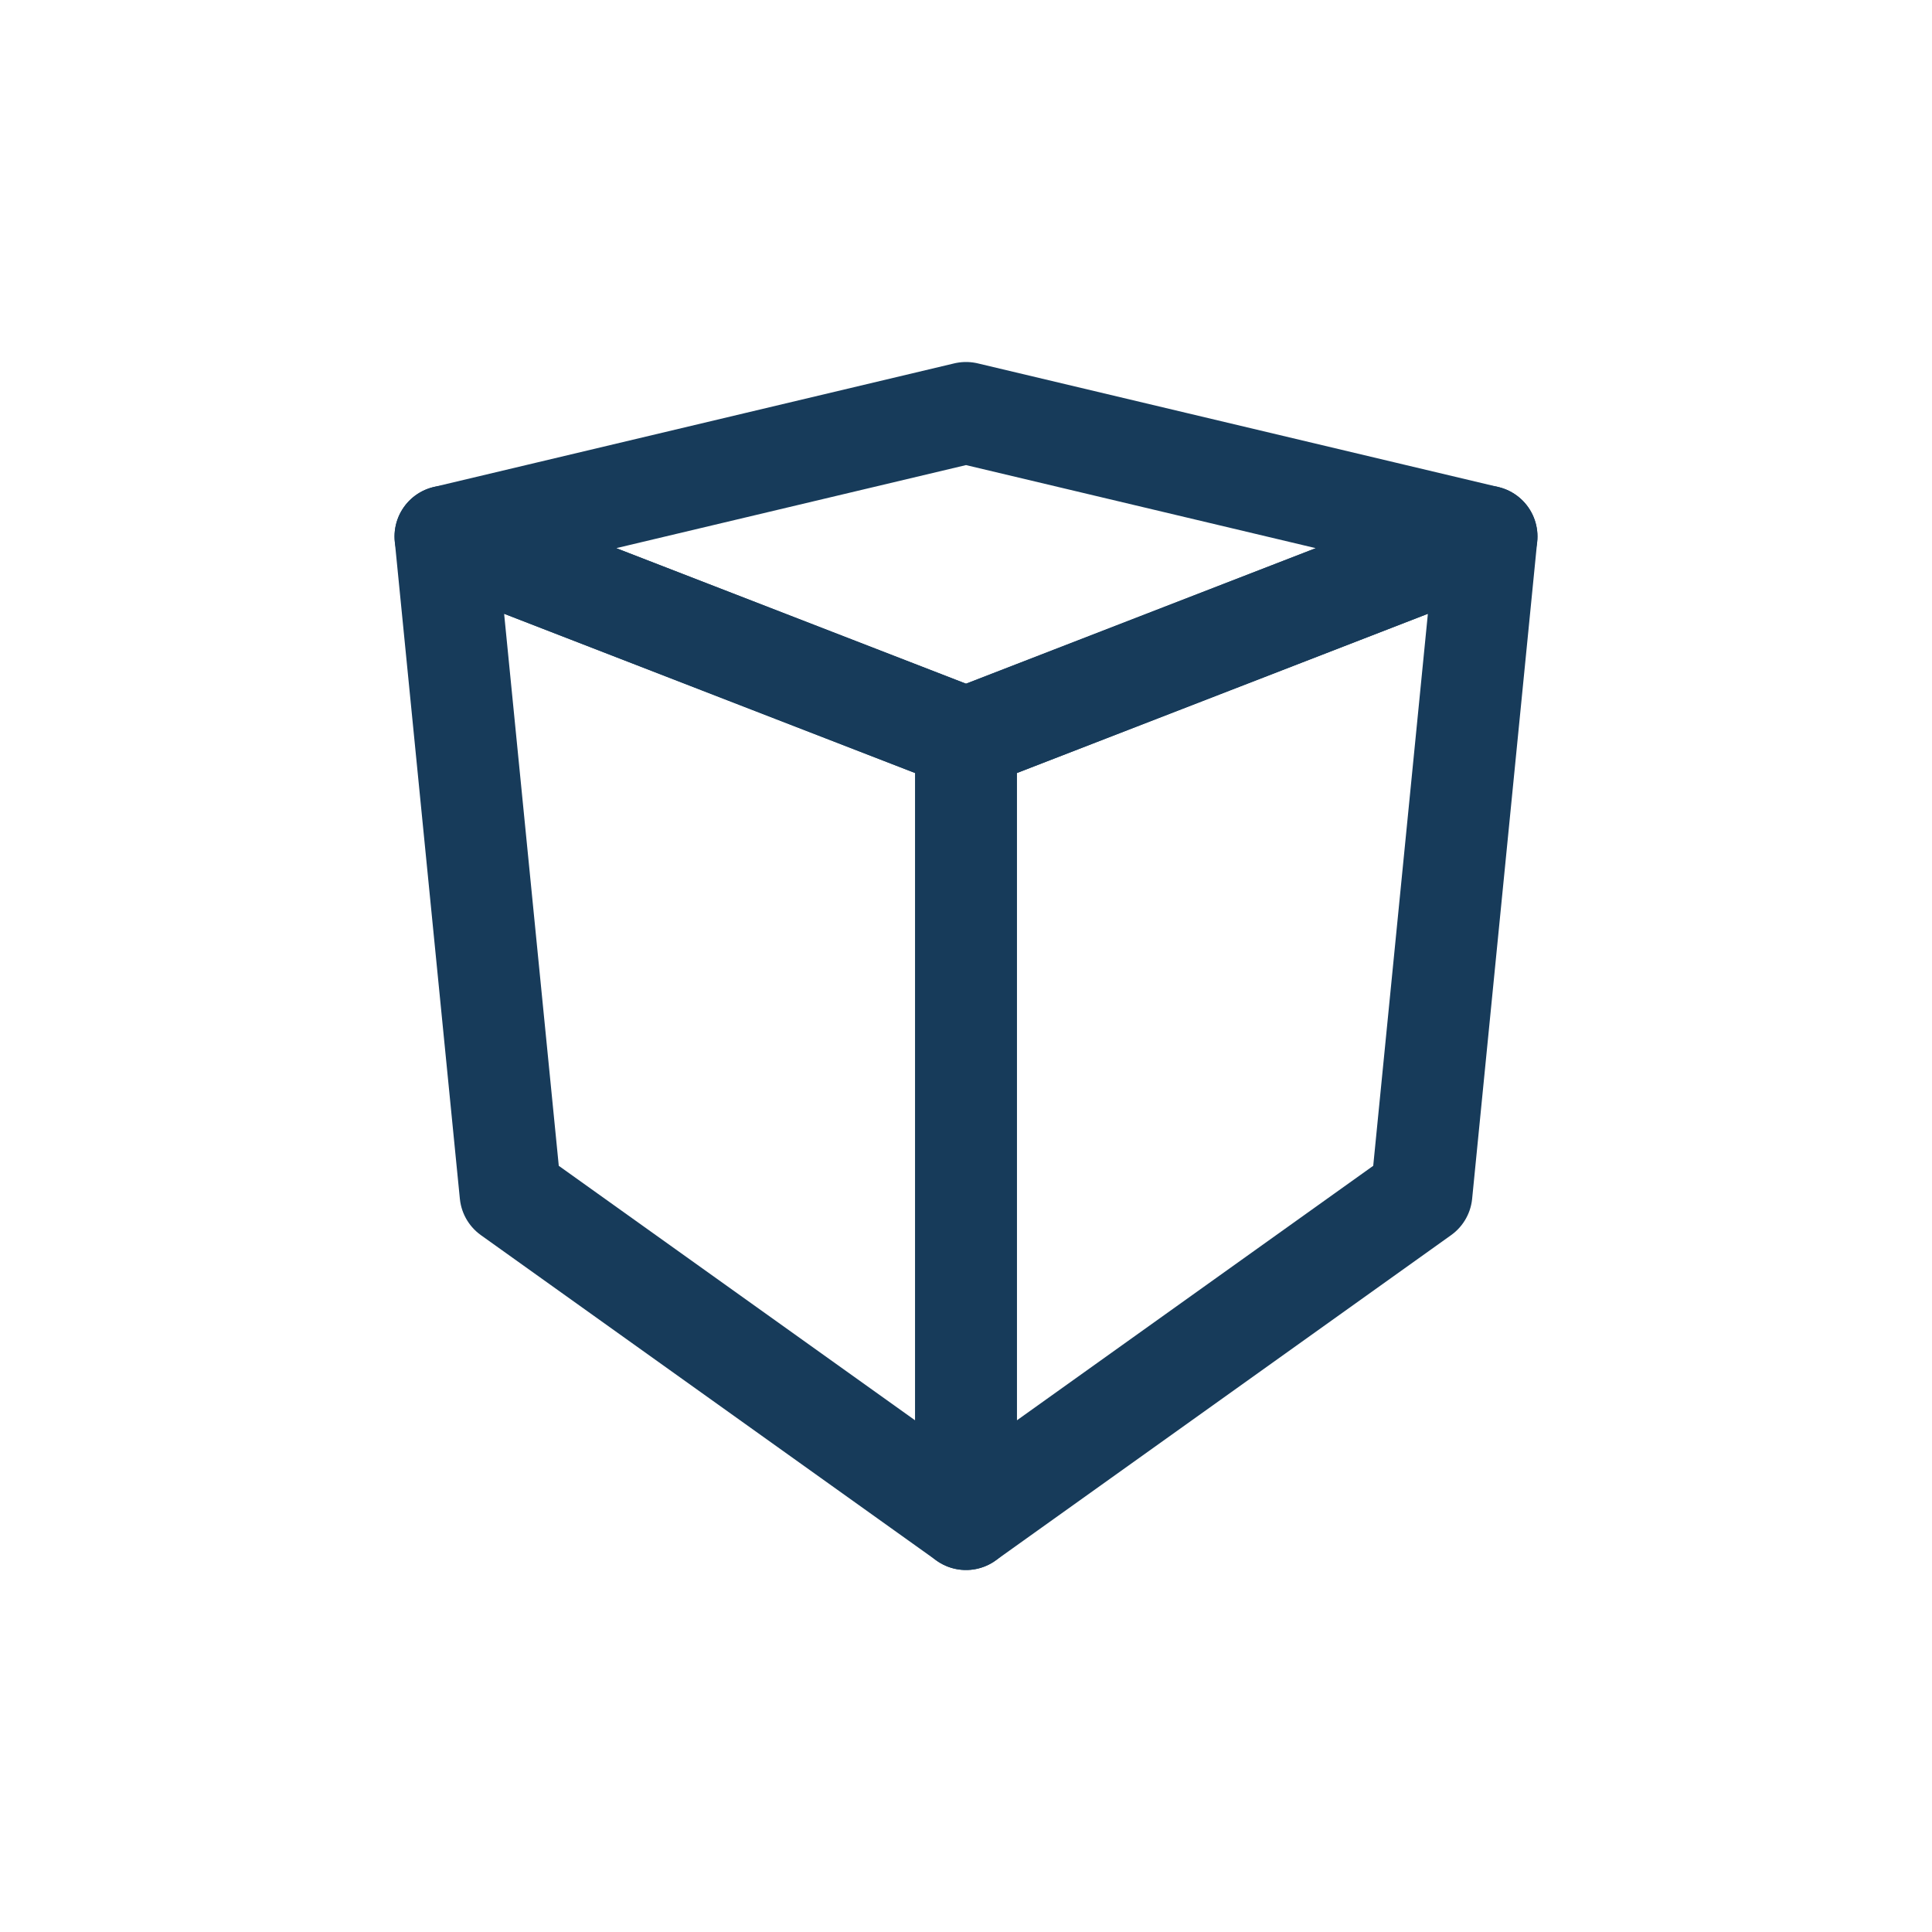
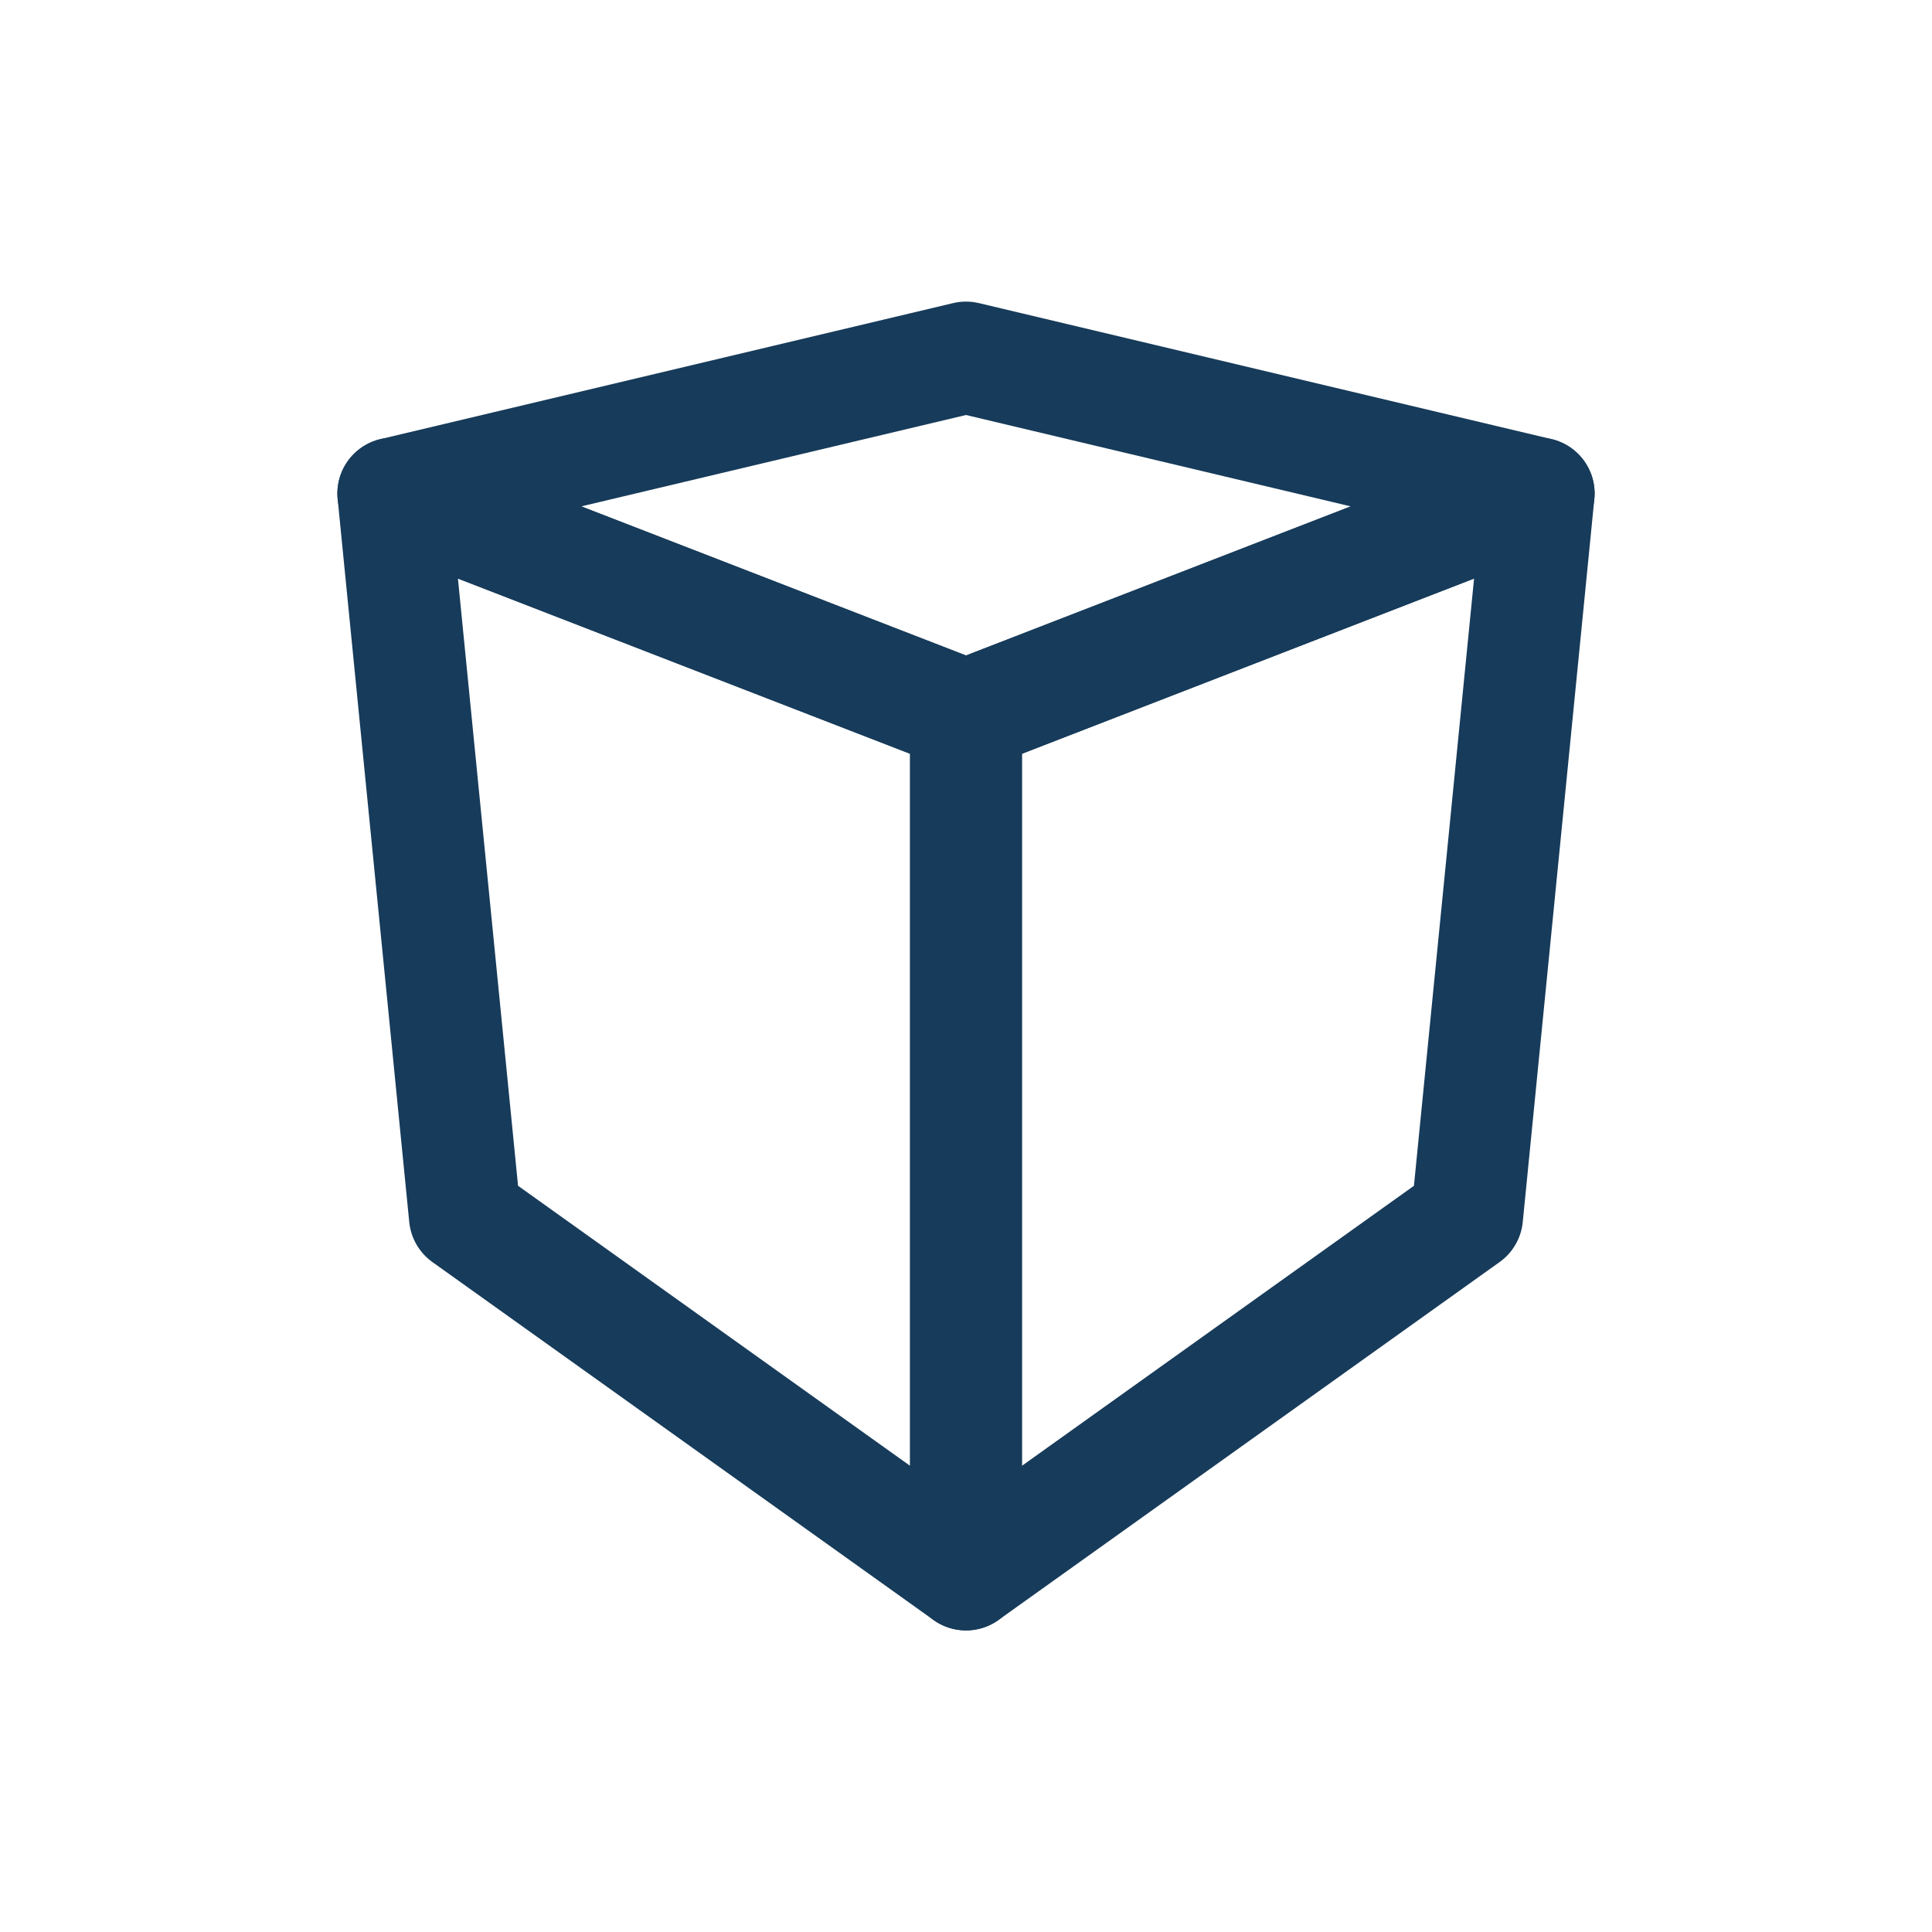
<svg xmlns="http://www.w3.org/2000/svg" version="1.1" id="svg1" width="190" height="190" viewBox="0 0 190 190" xml:space="preserve">
  <defs id="defs1" />
  <g id="g1">
-     <path id="rect1" style="fill:none;stroke:#173b5a;stroke-width:10;stroke-linecap:round;stroke-linejoin:round;stroke-dasharray:none;paint-order:markers fill stroke" d="M 43.8,52.76 95,72.6 v 76.8 l -44.8,-32 z" />
-     <path id="path1" style="fill:none;stroke:#173b5a;stroke-width:10;stroke-linecap:round;stroke-linejoin:round;stroke-dasharray:none;paint-order:markers fill stroke" d="M 146.2,52.76 95,72.6 v 76.8 l 44.8,-32 z" />
-     <path id="path2" style="fill:none;stroke:#173b5a;stroke-width:10;stroke-linecap:round;stroke-linejoin:round;stroke-dasharray:none;paint-order:markers fill stroke" d="M 146.2,52.76 95,72.6 43.8,52.76 95,40.6 Z" />
+     <path id="rect1" style="fill:none;stroke:#173b5a;stroke-width:11;stroke-linecap:round;stroke-linejoin:round;stroke-dasharray:none;paint-order:markers fill stroke" d="M 38.68,48.536 95,70.36 v 84.48 l -49.28,-35.2 z" />
+     <path id="path1" style="fill:none;stroke:#173b5a;stroke-width:11;stroke-linecap:round;stroke-linejoin:round;stroke-dasharray:none;paint-order:markers fill stroke" d="M 151.32,48.536 95,70.36 v 84.48 l 49.28,-35.2 z" />
+     <path id="path2" style="fill:none;stroke:#173b5a;stroke-width:11;stroke-linecap:round;stroke-linejoin:round;stroke-dasharray:none;paint-order:markers fill stroke" d="M 151.32,48.536 95,70.36 38.68,48.536 95,35.16 Z" />
  </g>
</svg>
